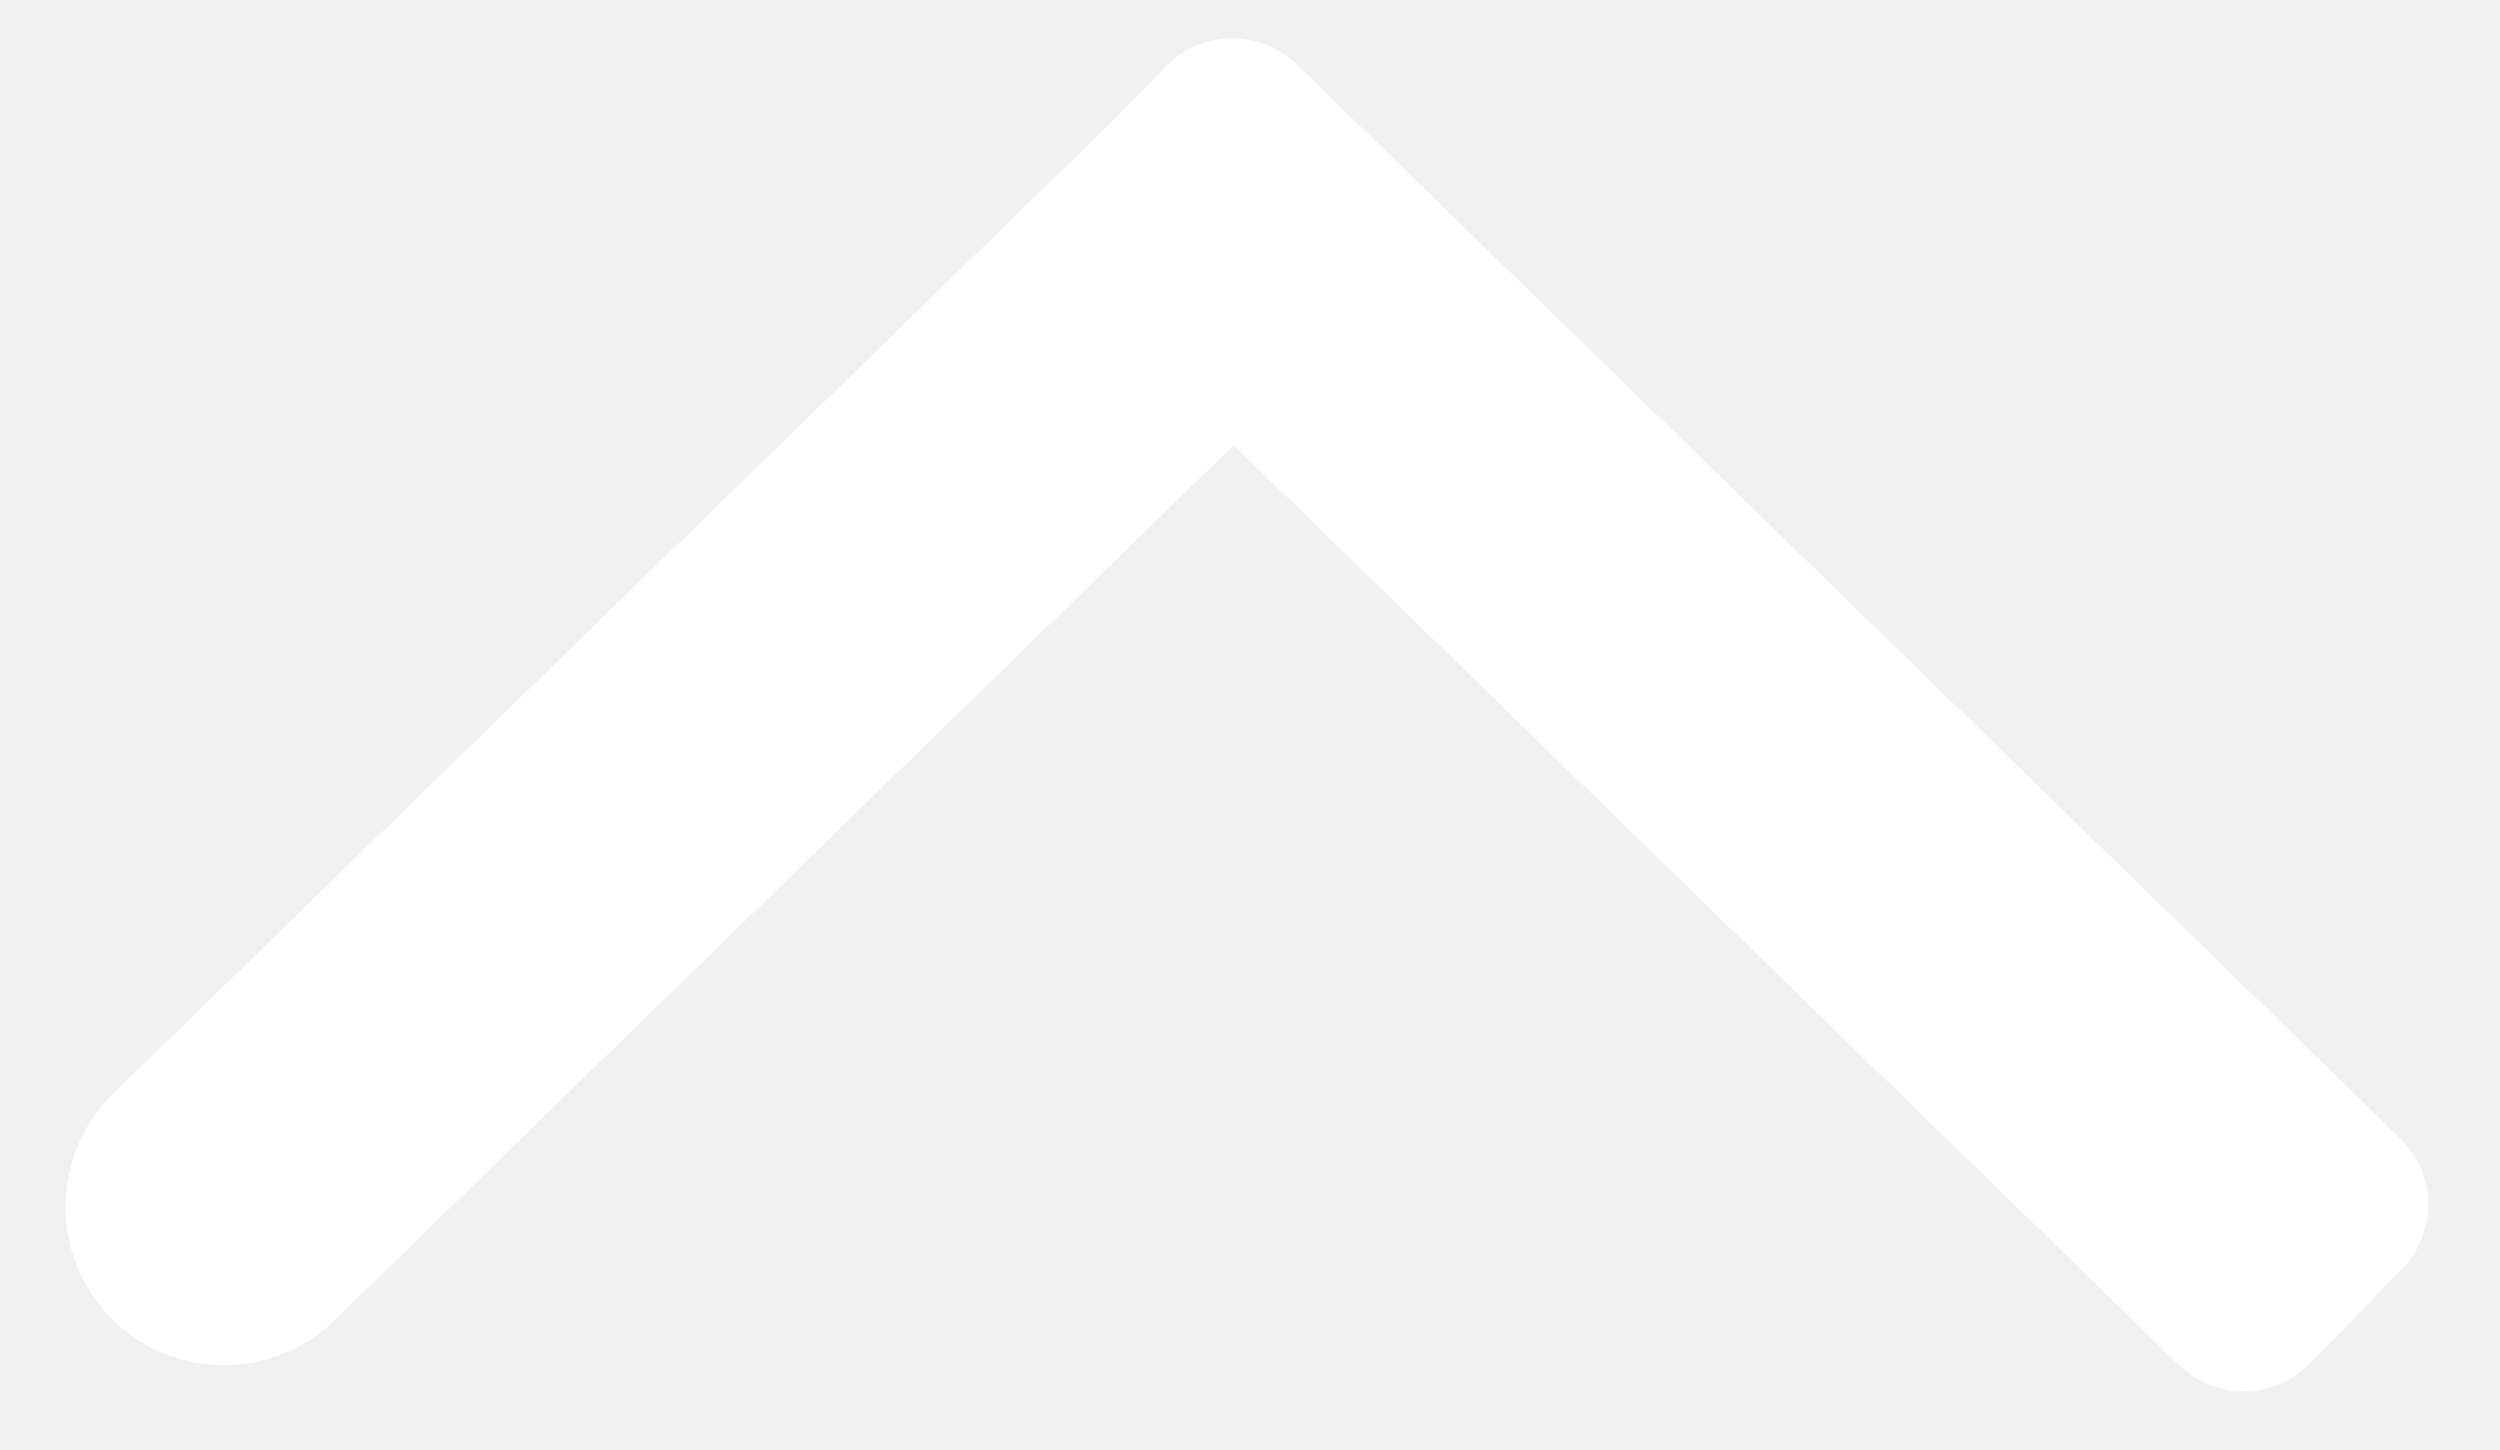
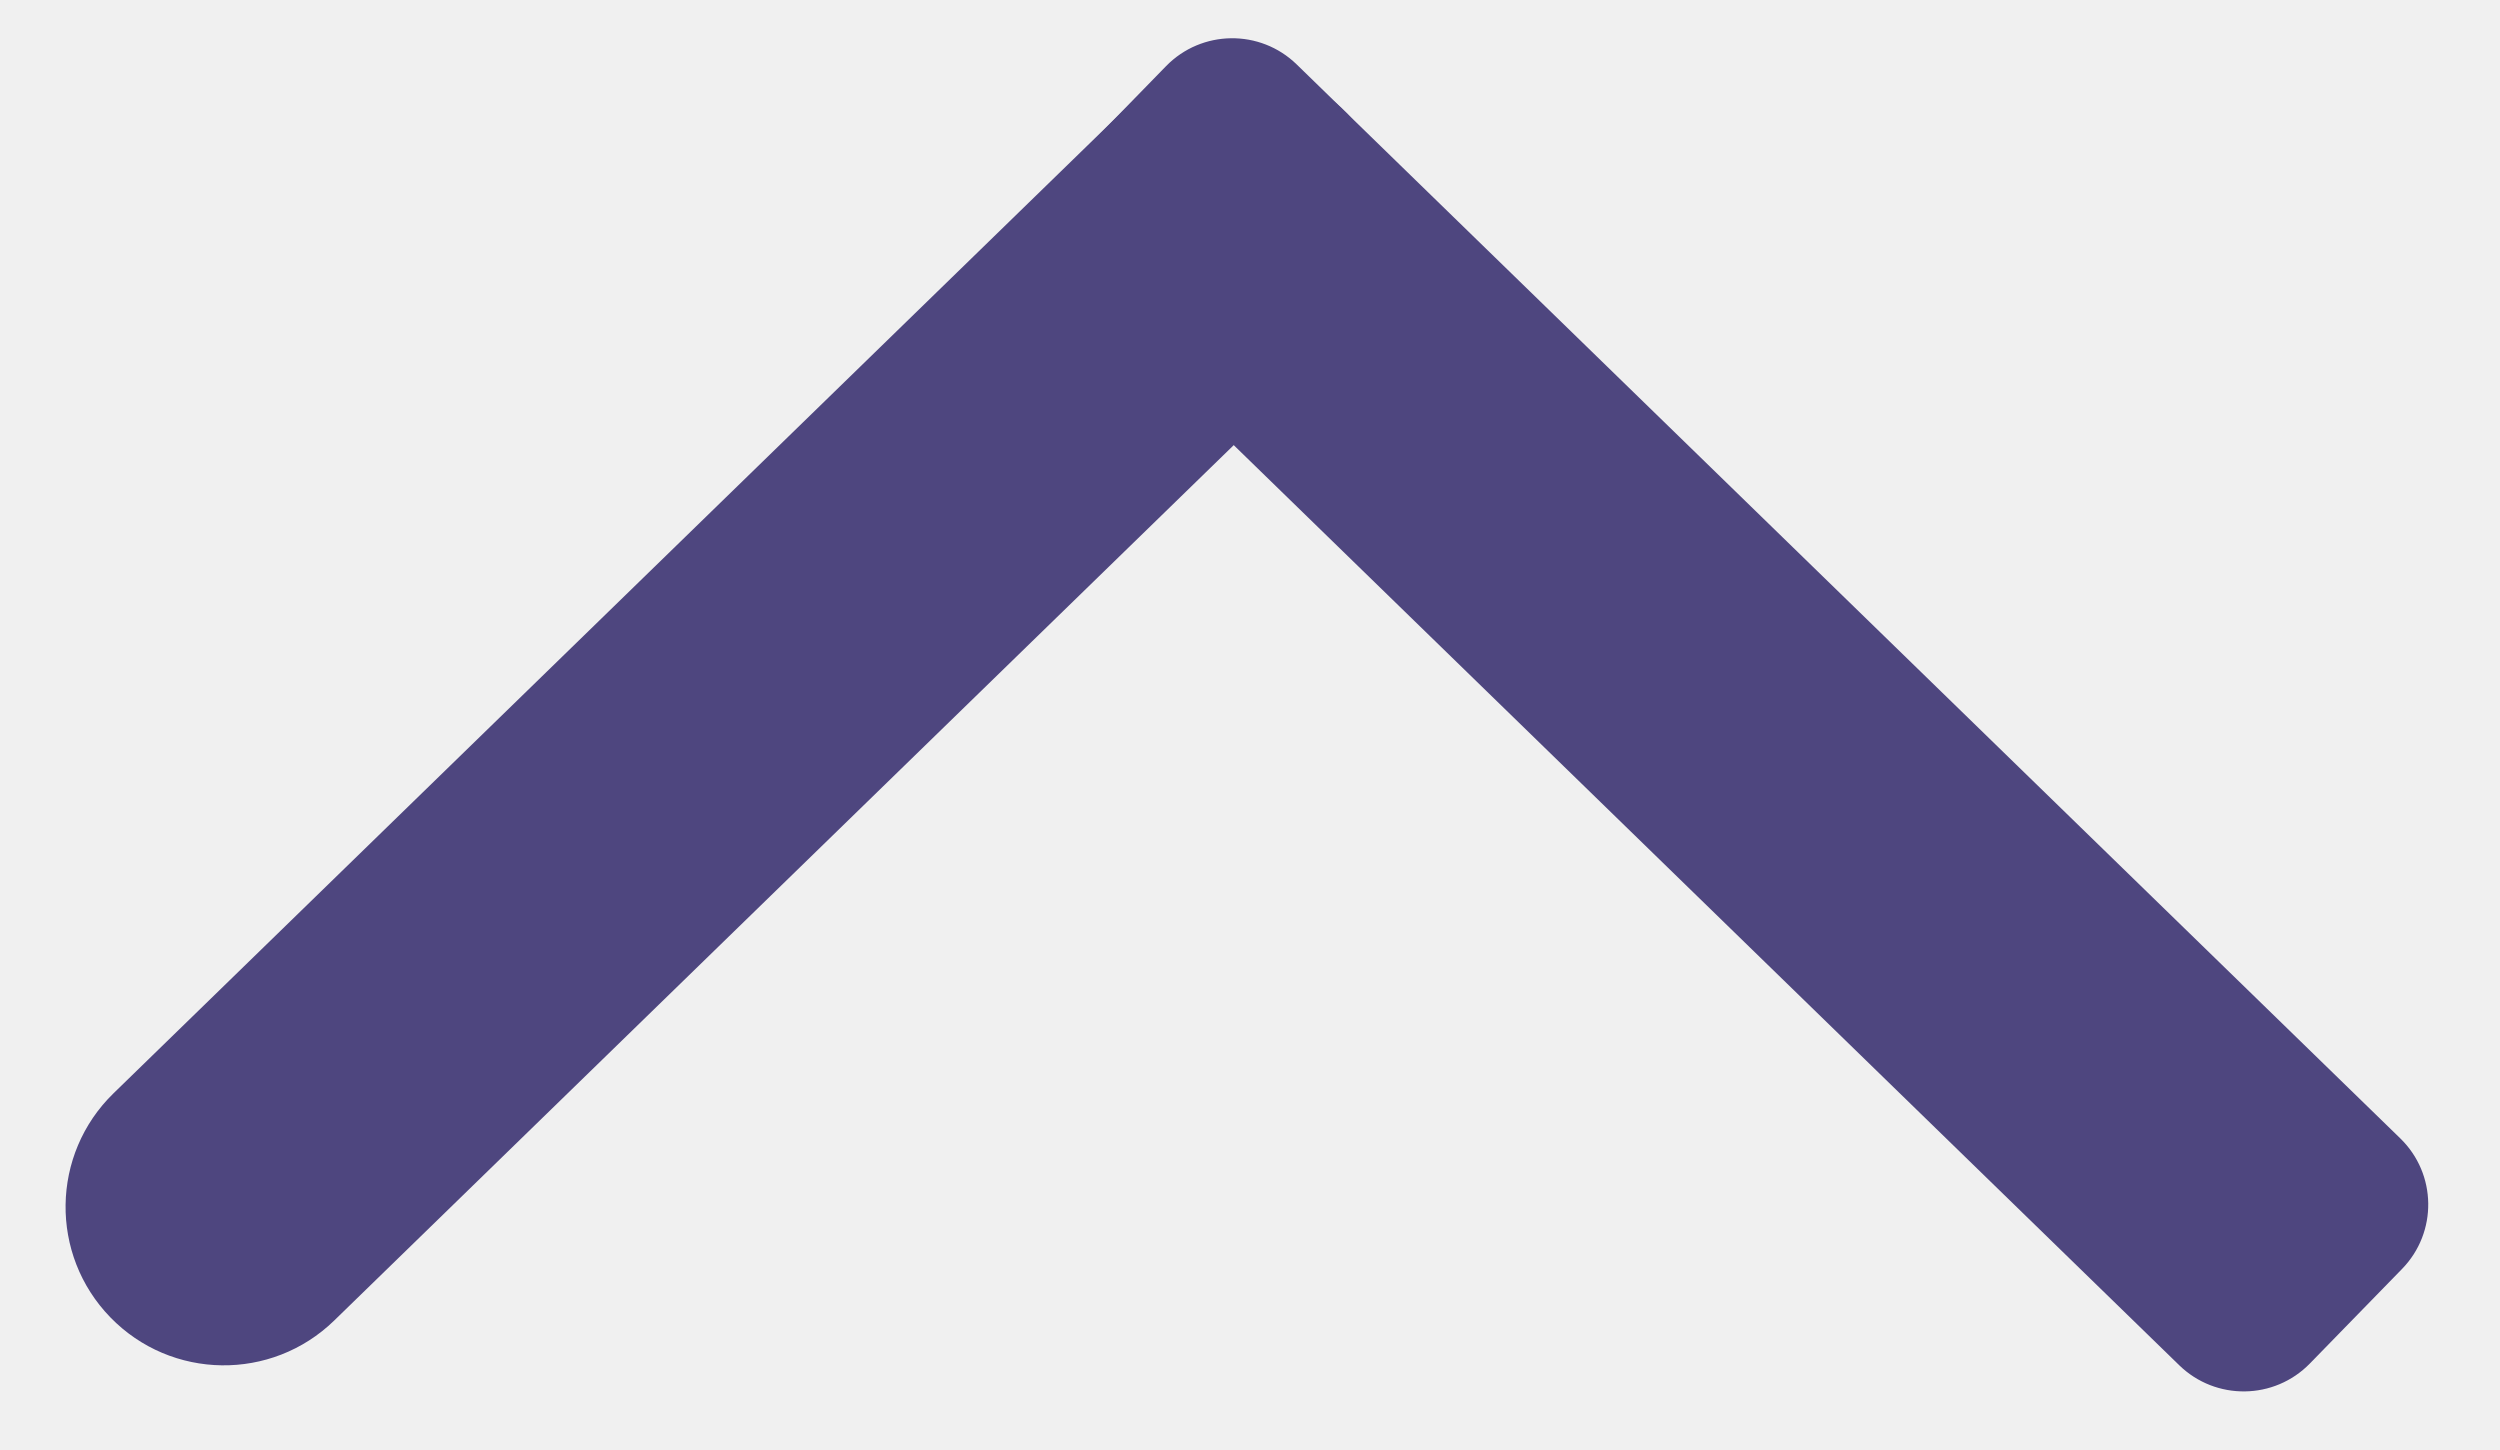
<svg xmlns="http://www.w3.org/2000/svg" width="50" height="29" viewBox="0 0 50 29" fill="none">
-   <rect width="34.518" height="6.335" rx="3.168" transform="matrix(-0.716658 0.697424 -0.696842 -0.717224 29.1523 4.54541)" fill="white" />
-   <rect width="34.493" height="6.335" rx="1.847" transform="matrix(-0.716667 -0.697415 0.697997 -0.716101 44.9082 28.5928)" fill="white" />
+   <rect width="34.518" height="6.335" rx="3.168" transform="matrix(-0.716658 0.697424 -0.696842 -0.717224 29.1523 4.54541)" fill="#4e467f" />
+   <rect width="34.493" height="6.335" rx="1.847" transform="matrix(-0.716667 -0.697415 0.697997 -0.716101 44.9082 28.5928)" fill="#4e467f" />
</svg>
